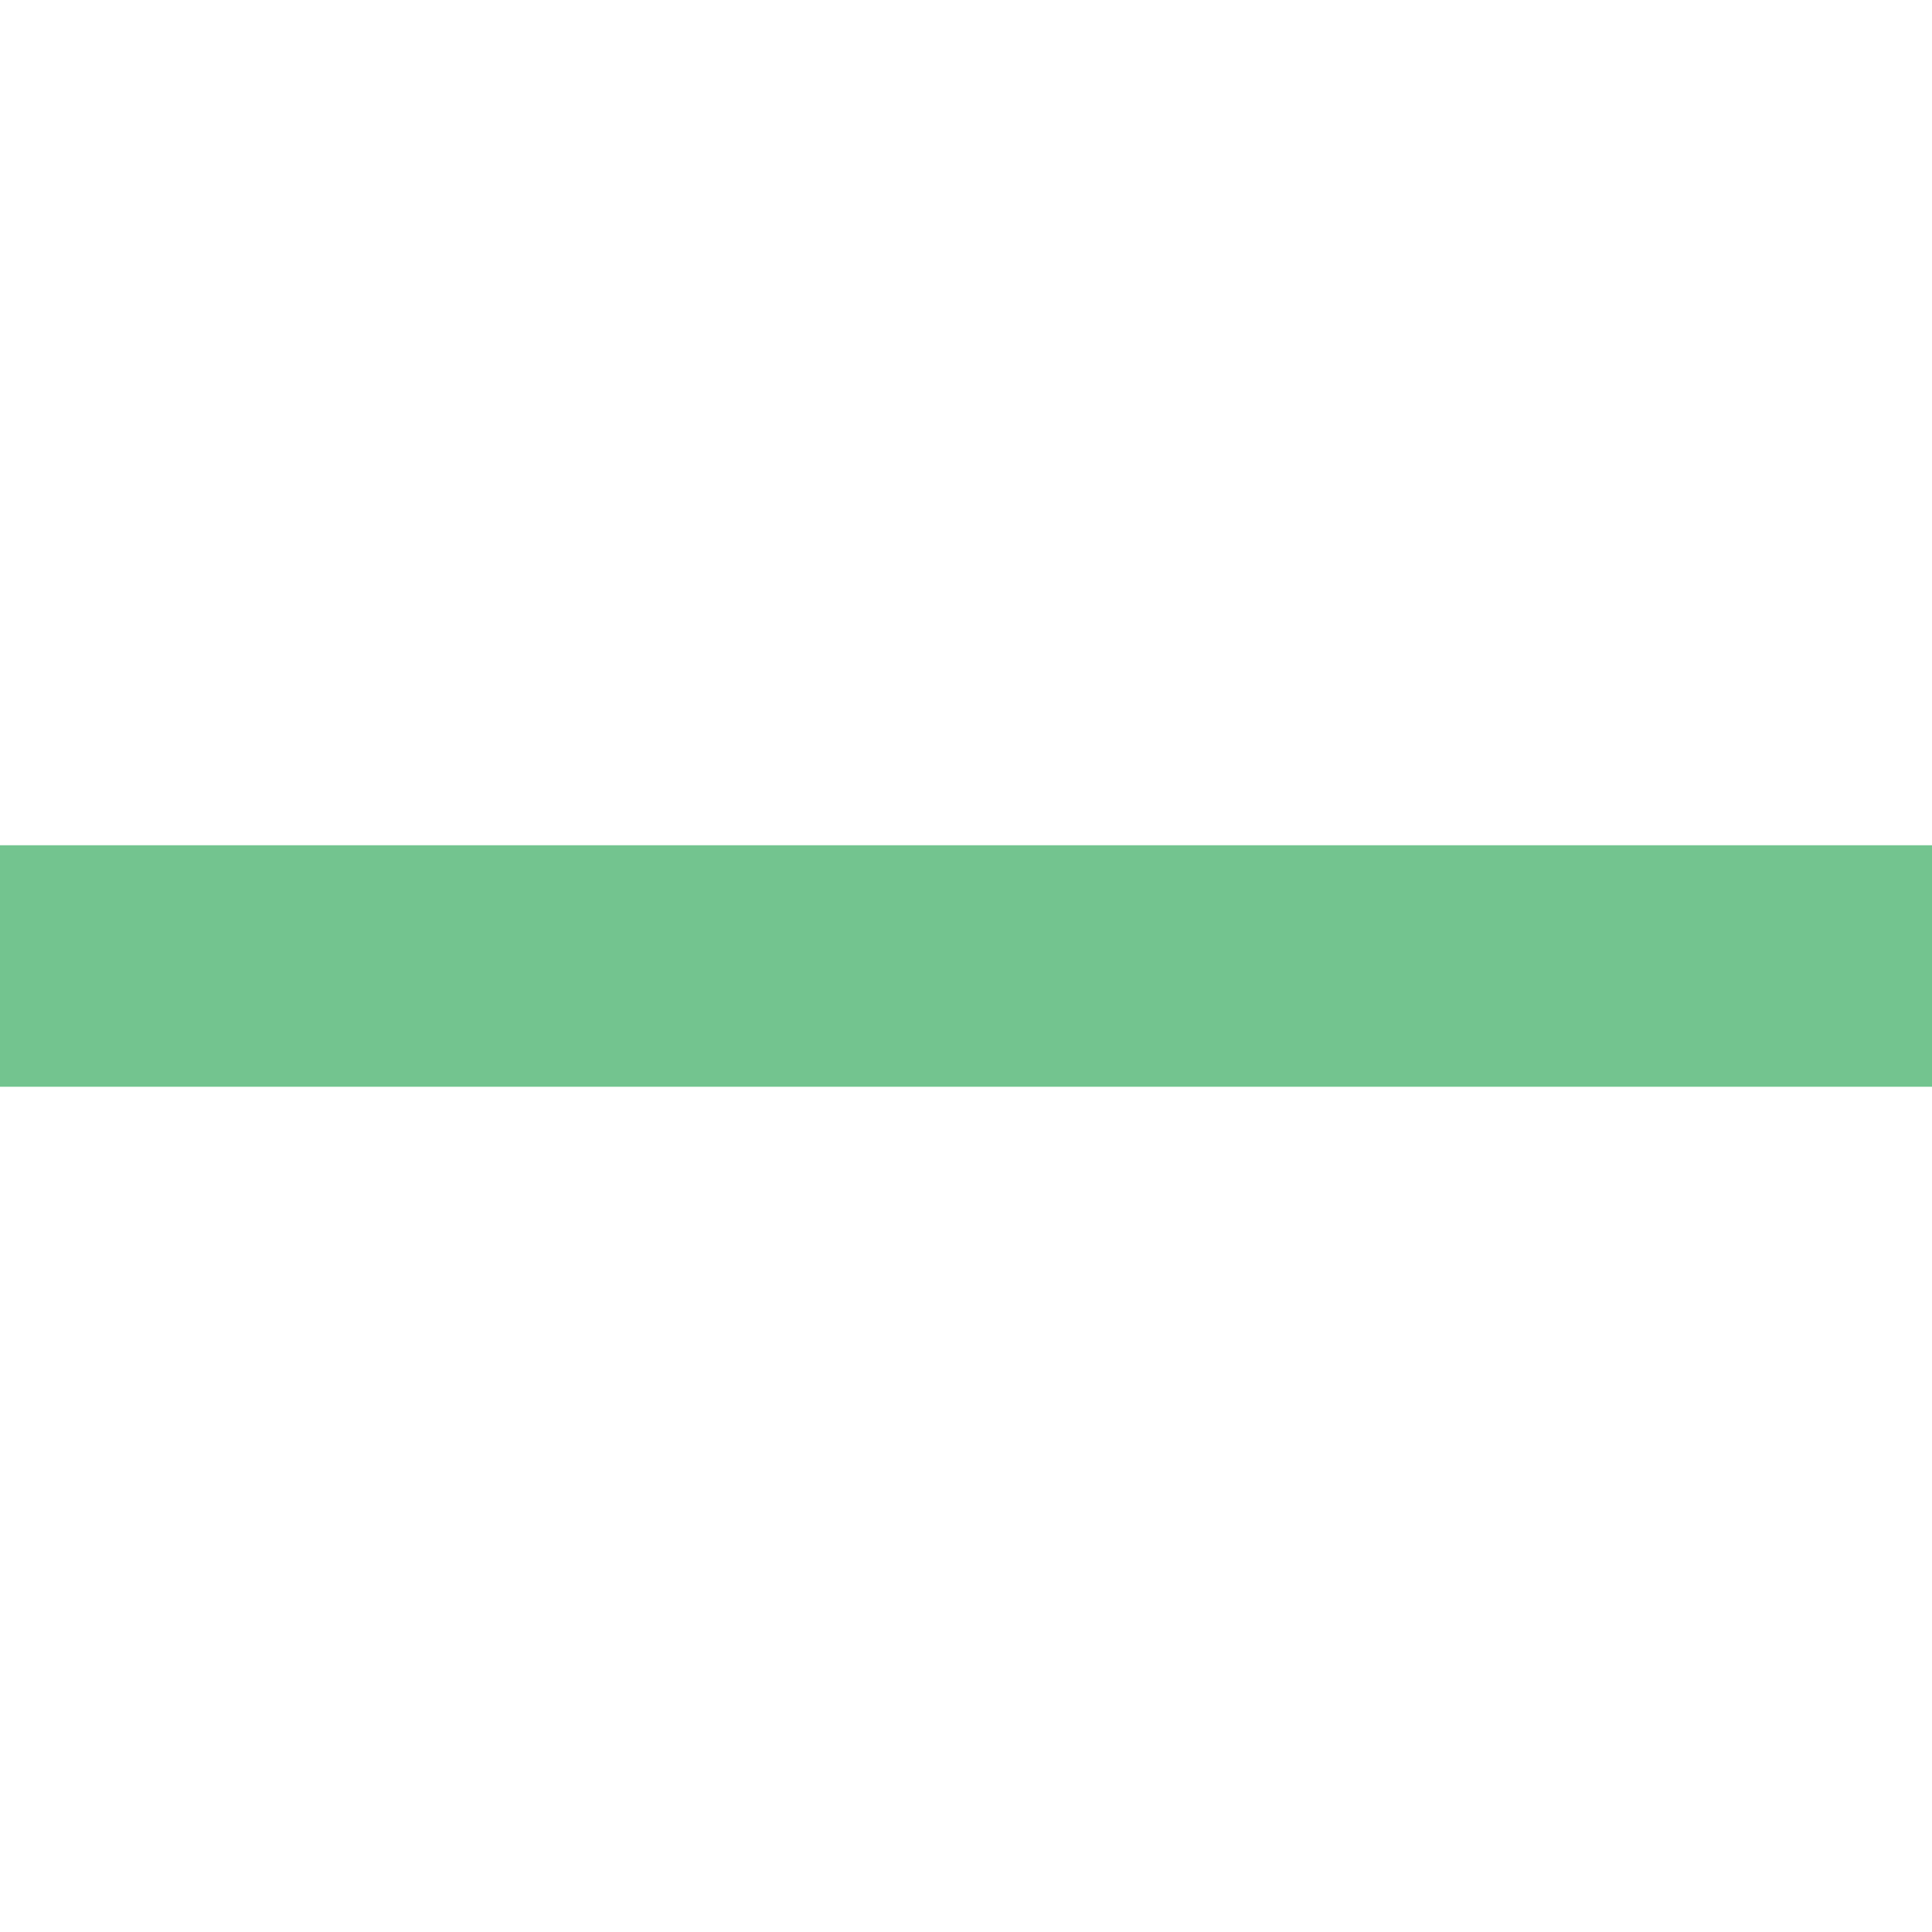
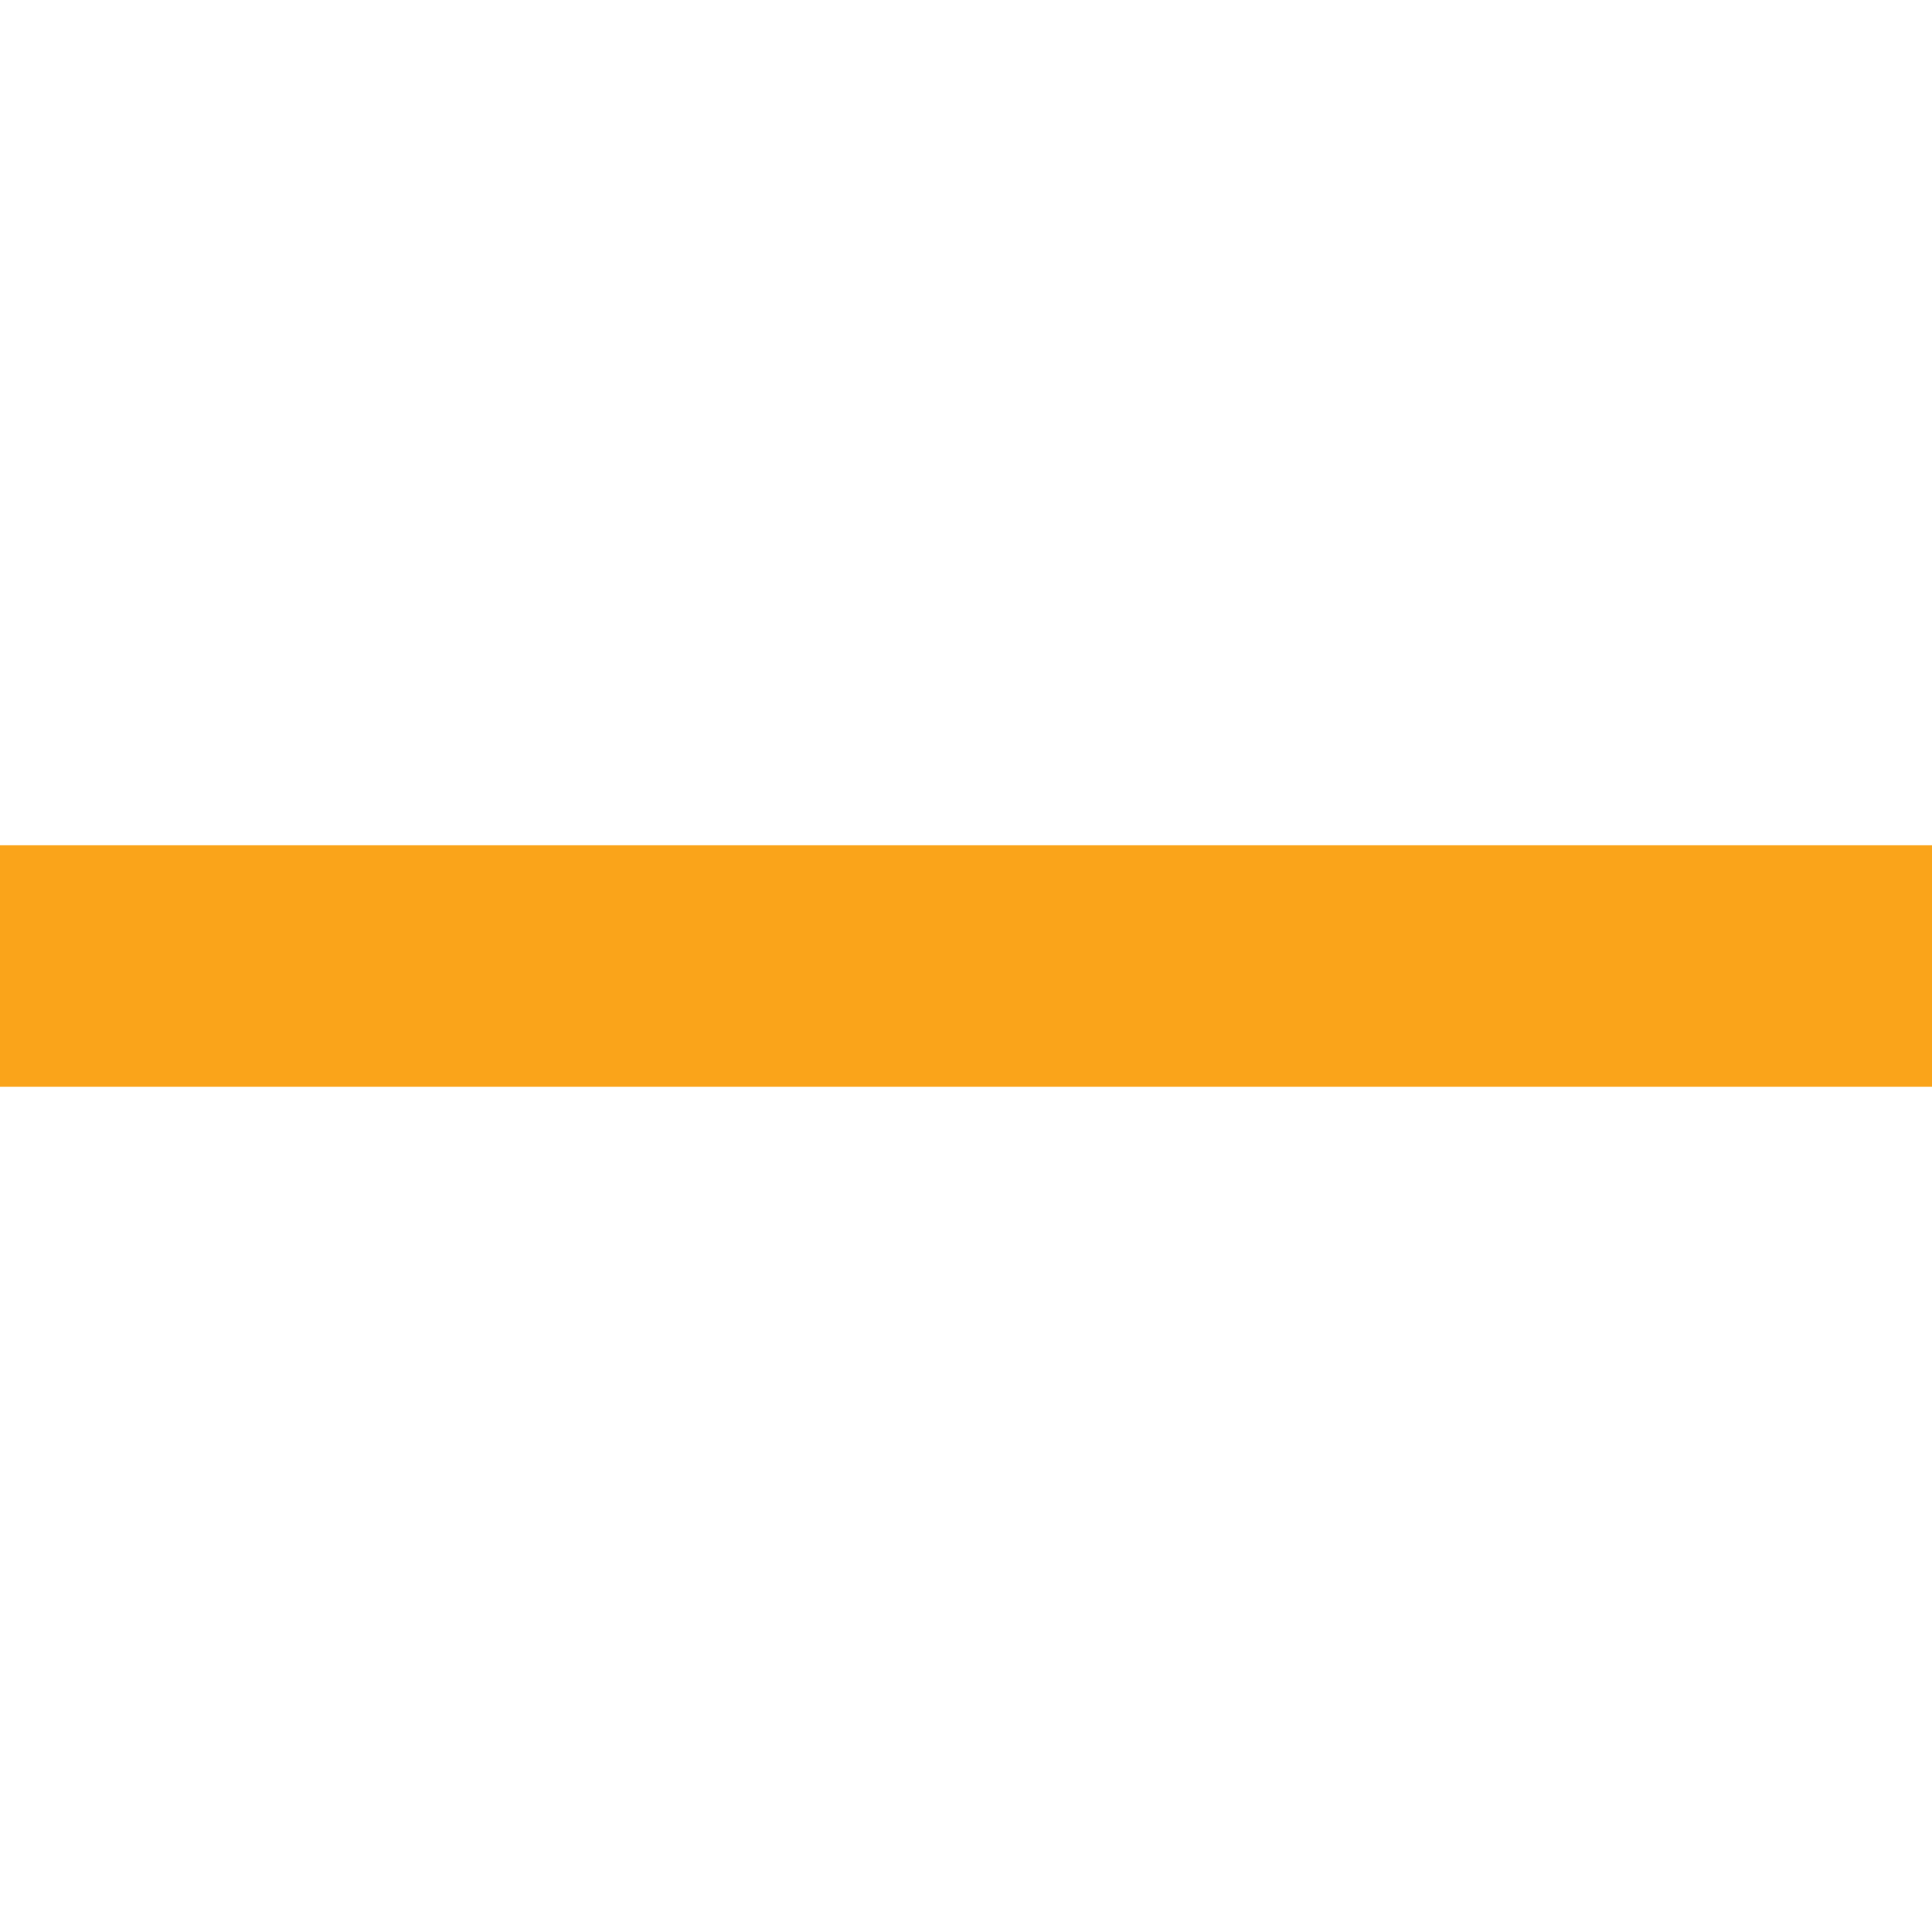
<svg xmlns="http://www.w3.org/2000/svg" width="128" height="128" viewBox="0 0 128 128" id="svg4614" version="1.1">
  <defs id="defs4616" />
  <g id="layer1" transform="translate(0,-924.3622)">
-     <rect style="fill:#73c48f;fill-opacity:1;stroke:none" id="use4517-2-4-9-5" width="128" height="16" x="0" y="980.362" />
+     <rect style="fill:#faa41a;fill-opacity:1;stroke:none" id="use4517-2-4-9-5" width="128" height="16" x="0" y="980.362" />
  </g>
</svg>
